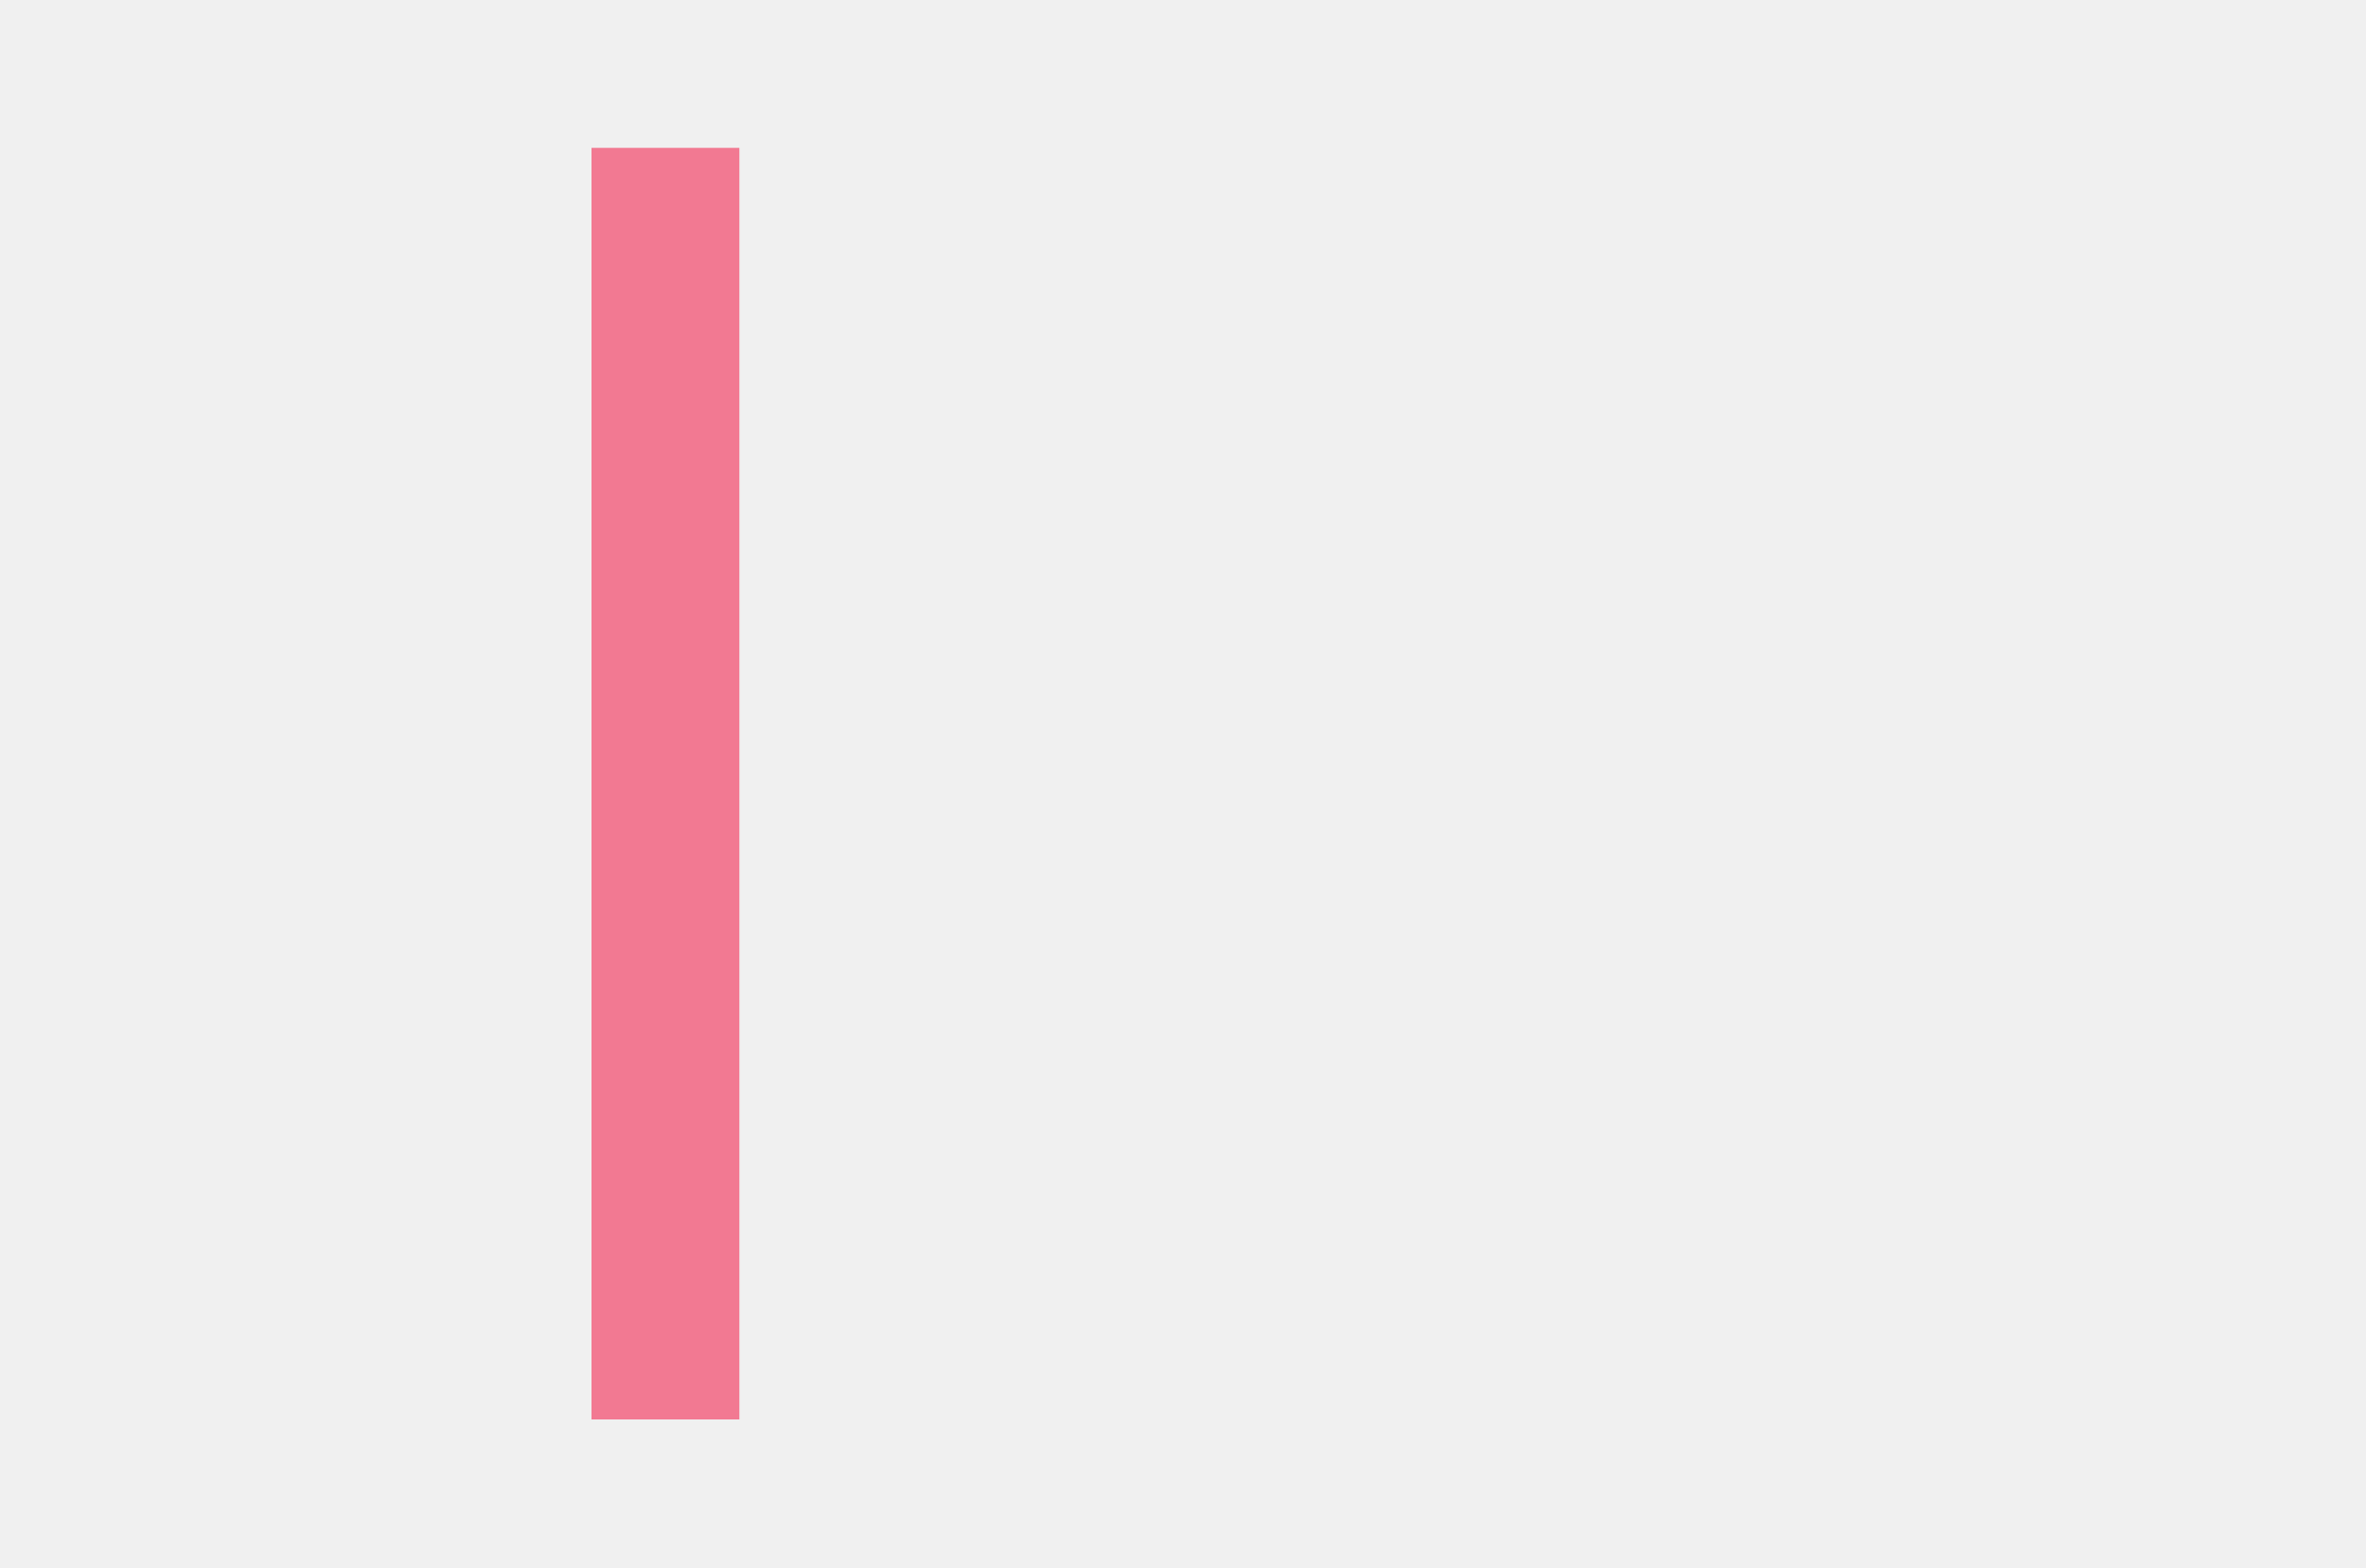
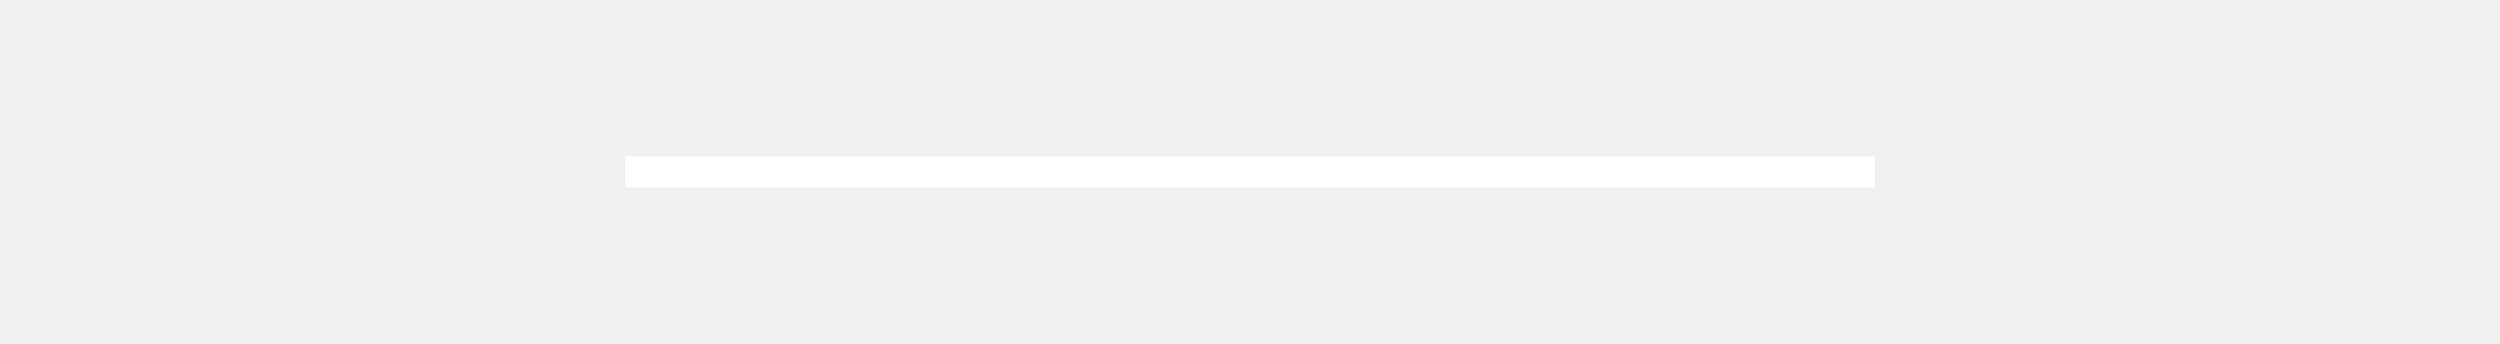
- <svg xmlns="http://www.w3.org/2000/svg" width="80" height="53" viewBox="0 0 80 53" version="1.1" id="svg1">
+ <svg xmlns="http://www.w3.org/2000/svg" width="80" height="11" viewBox="0 0 80 11" version="1.1" id="svg1">
  <defs id="defs1">
    <clipPath clipPathUnits="userSpaceOnUse" id="clipPath145">
      <path d="M 0,1440 H 2900 V 0 H 0 Z" transform="translate(-727,-719.5)" id="path145" />
    </clipPath>
    <clipPath clipPathUnits="userSpaceOnUse" id="clipPath147">
      <path d="M 0,1440 H 2900 V 0 H 0 Z" transform="translate(-887,-877.44)" id="path147" />
    </clipPath>
    <clipPath clipPathUnits="userSpaceOnUse" id="clipPath149">
      <path d="M 0,1440 H 2900 V 0 H 0 Z" transform="translate(-730,-879.94)" id="path149" />
    </clipPath>
    <clipPath clipPathUnits="userSpaceOnUse" id="clipPath151">
      <path d="M 0,1440 H 2900 V 0 H 0 Z" transform="translate(-709.8508,-719.5)" id="path151" />
    </clipPath>
  </defs>
  <g id="layer1">
-     <rect style="fill:#f27992;fill-opacity:1;stroke-width:0.746" id="rect1" width="5" height="43" x="20" y="5" />
+     <rect style="fill:#ffffff;fill-opacity:1;stroke-width:0.322" id="rect1-5" width="40" height="1" x="20" y="5" />
  </g>
</svg>
